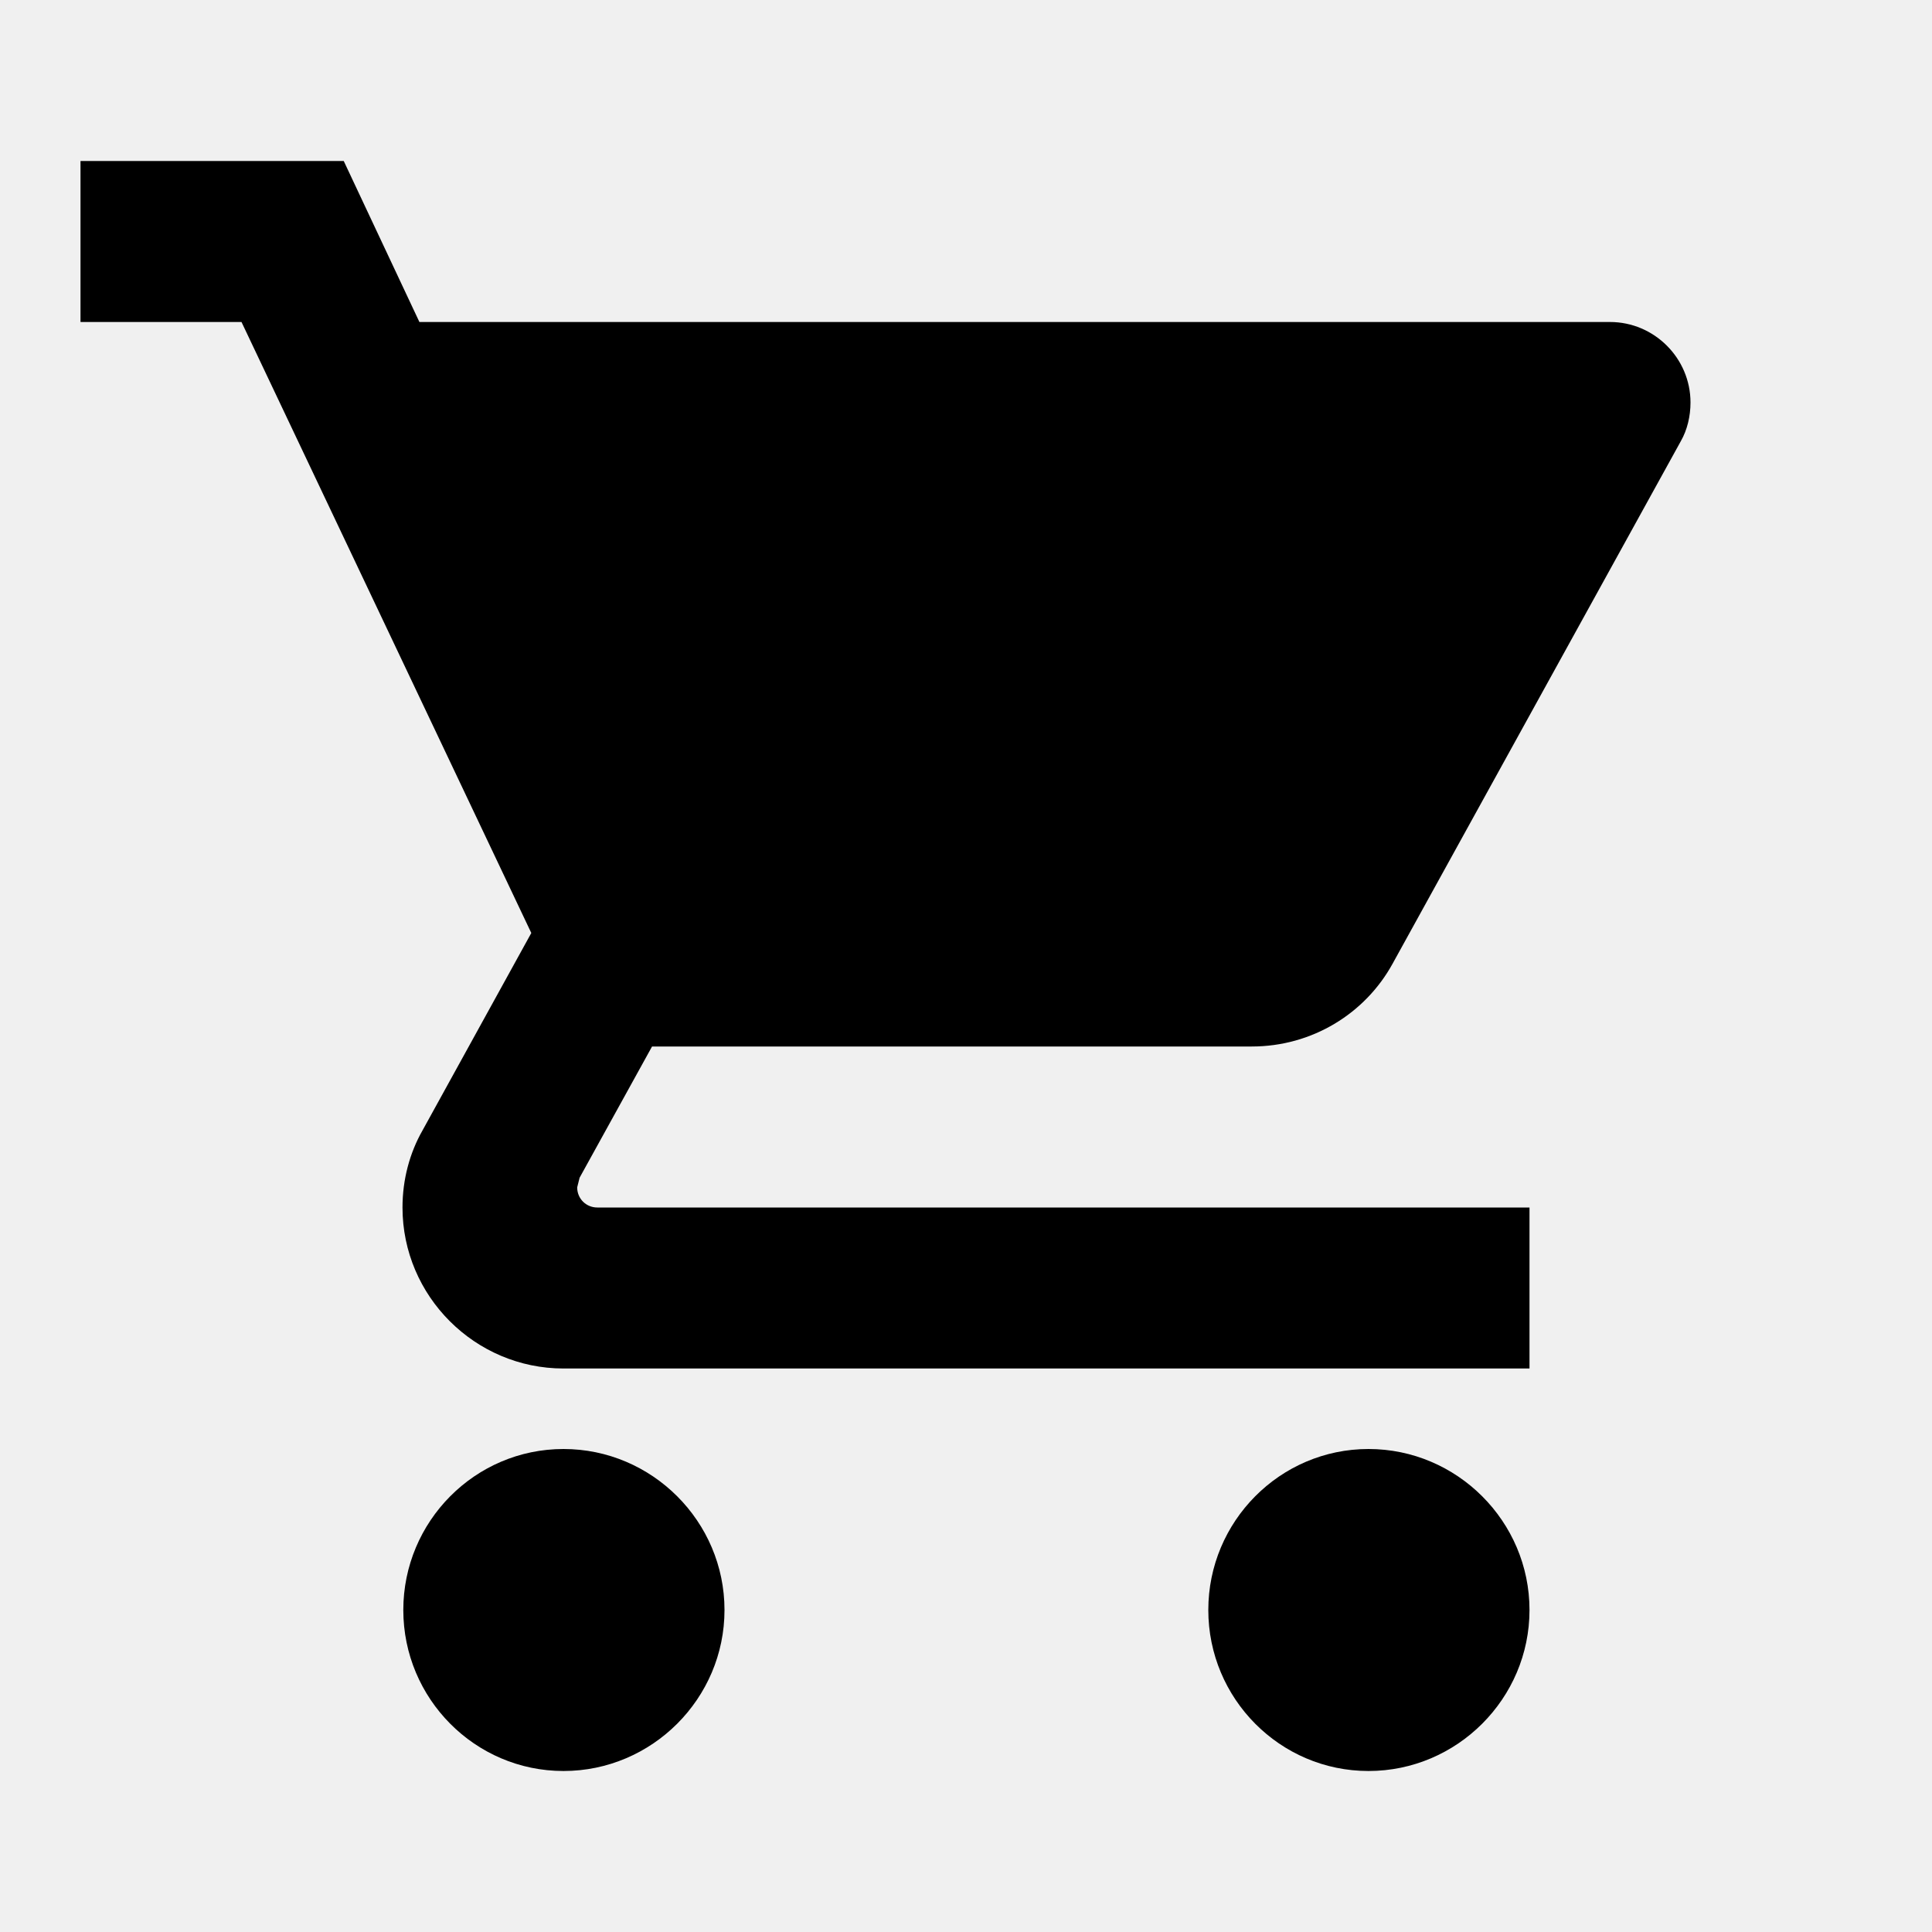
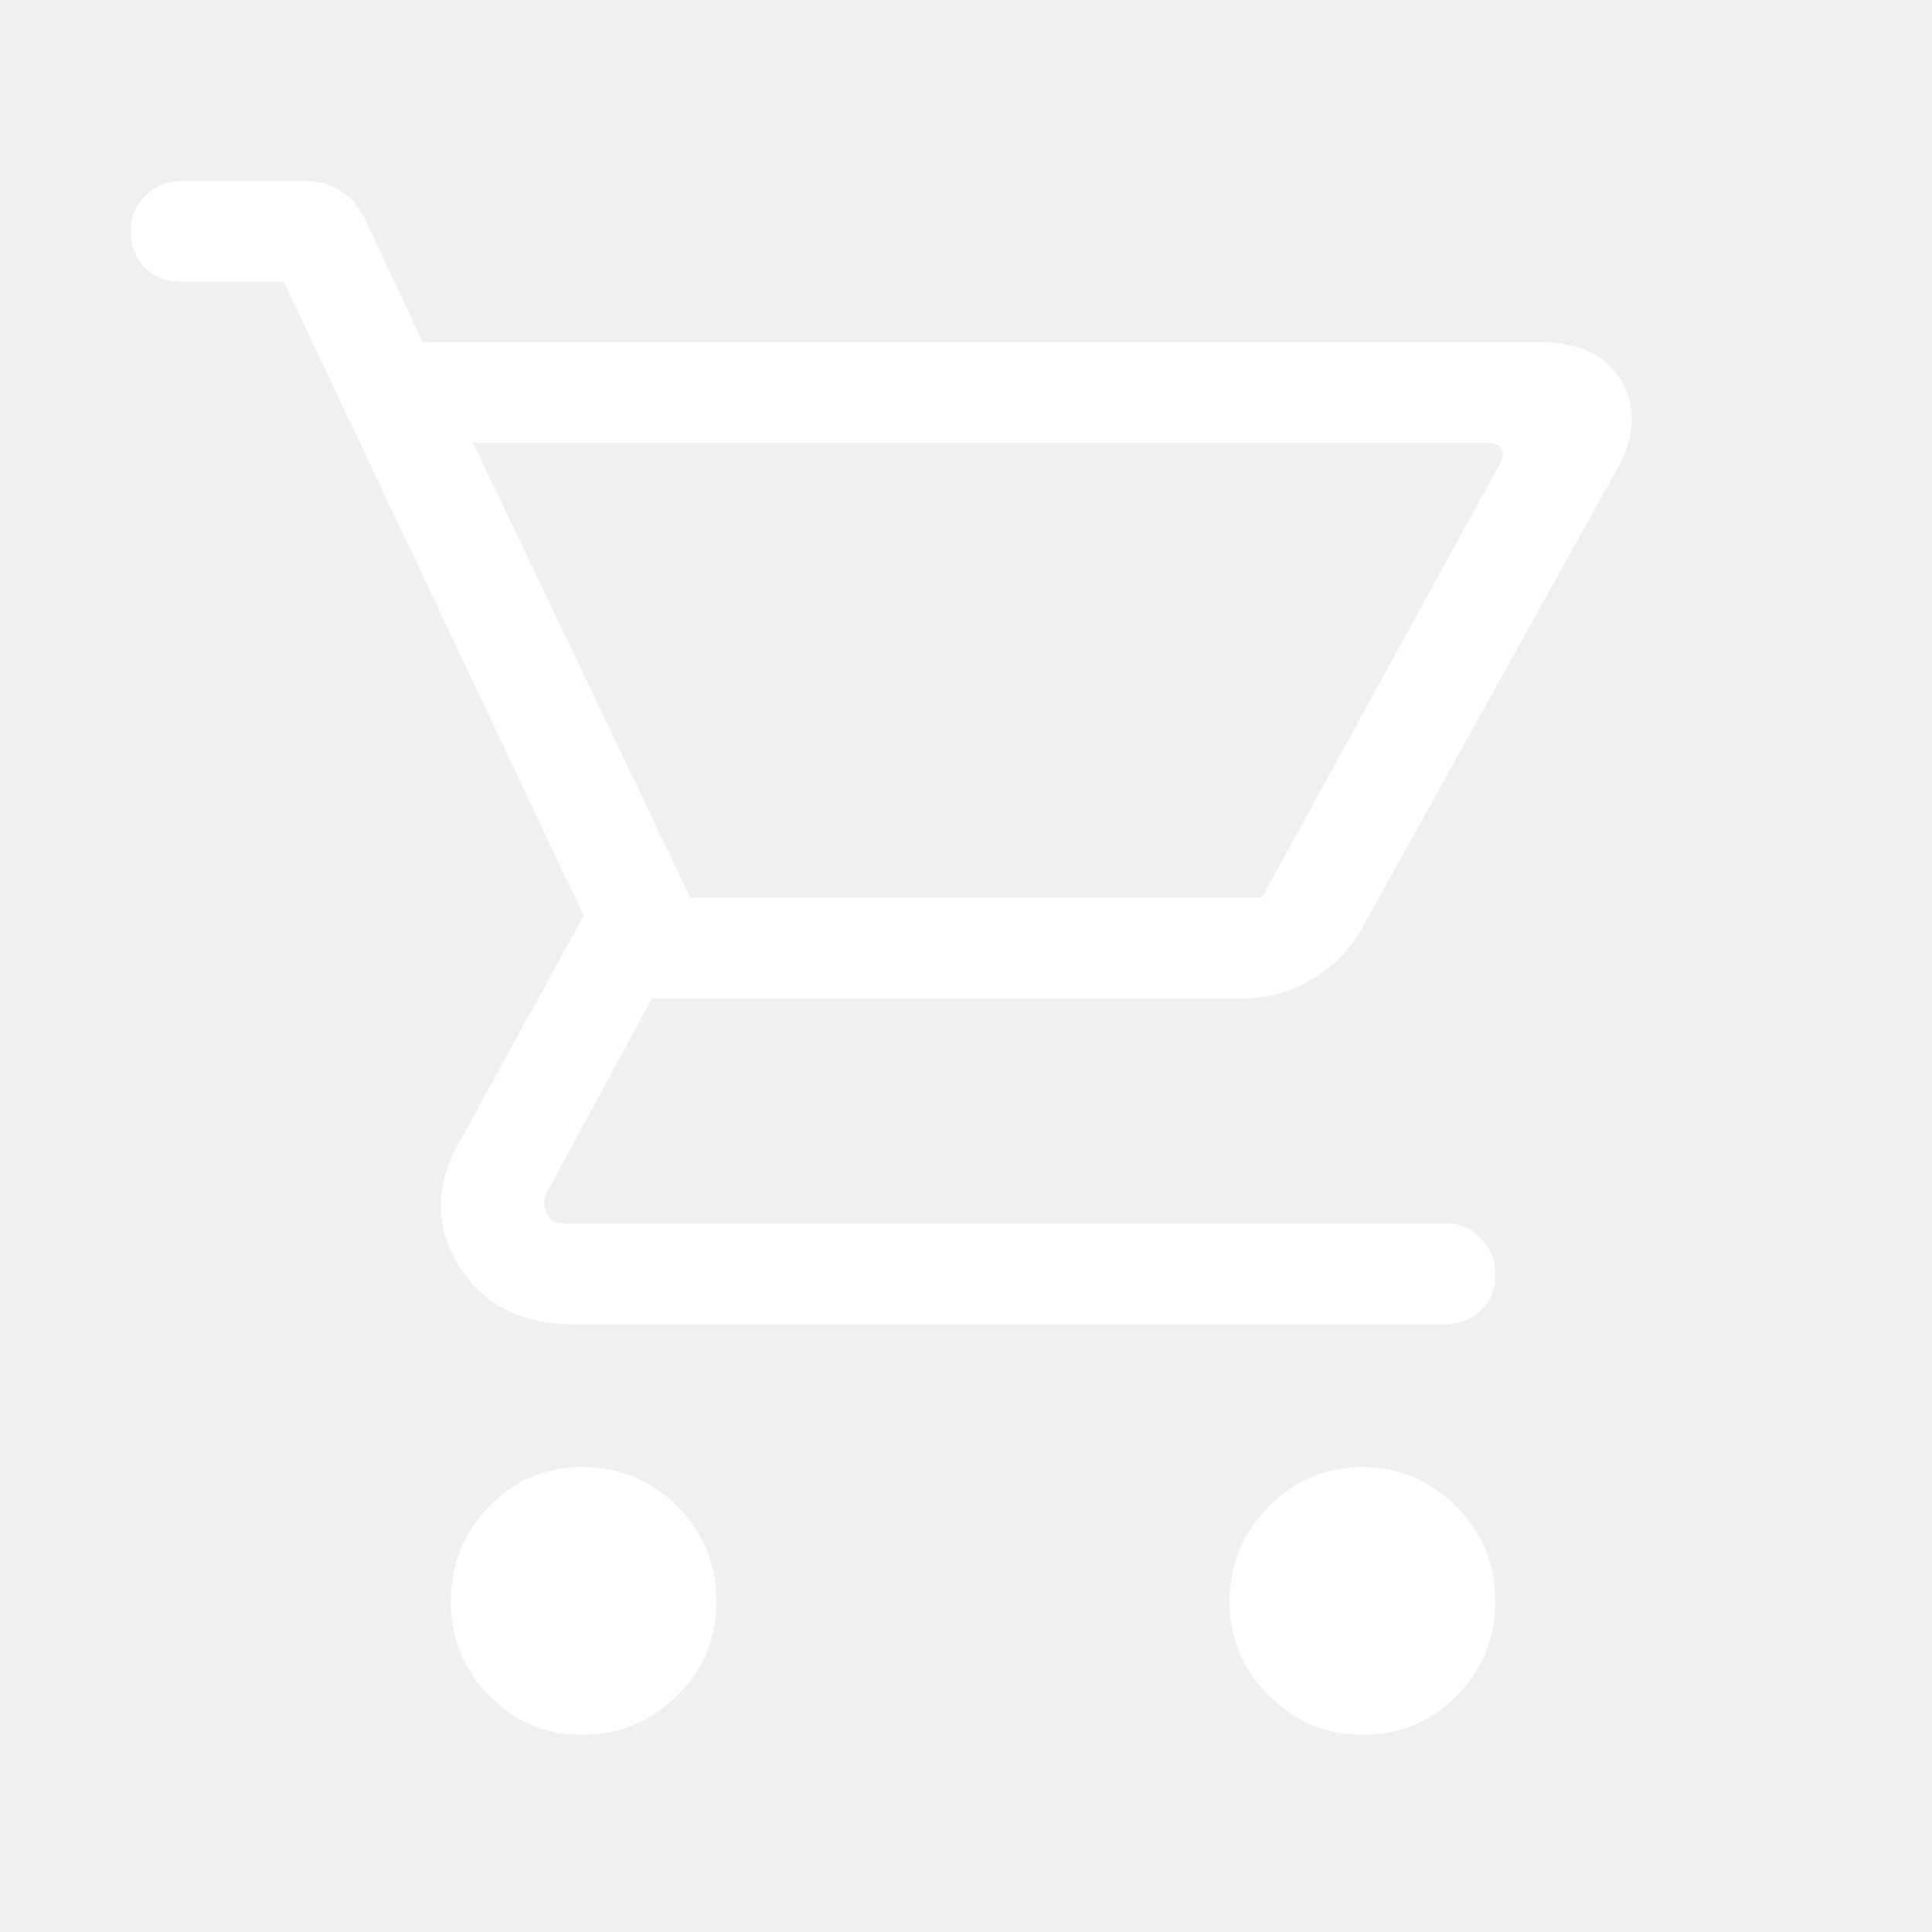
- <svg xmlns="http://www.w3.org/2000/svg" height="24px" viewBox="0 0 24 24" width="24px" fill="#000000">
-   <path d="M0 0h24v24H0z" fill="none" />
-   <path d="M7 18c-1.1 0-1.99.9-1.99 2S5.9 22 7 22s2-.9 2-2-.9-2-2-2zM1 2v2h2l3.6 7.59-1.35 2.45c-.16.28-.25.61-.25.96 0 1.1.9 2 2 2h12v-2H7.42c-.14 0-.25-.11-.25-.25l.03-.12.9-1.63h7.45c.75 0 1.41-.41 1.75-1.03l3.58-6.49c.08-.14.12-.31.12-.48 0-.55-.45-1-1-1H5.21l-.94-2H1zm16 16c-1.1 0-1.99.9-1.99 2s.89 2 1.99 2 2-.9 2-2-.9-2-2-2z" />
+ <svg xmlns="http://www.w3.org/2000/svg" fill="#fff" height="40" width="40">
+   <path fill="#fff" d="M12.042 35.917Q10.917 35.917 10.125 35.104Q9.333 34.292 9.333 33.167Q9.333 32 10.125 31.188Q10.917 30.375 12.042 30.375Q13.208 30.375 14.021 31.188Q14.833 32 14.833 33.167Q14.833 34.292 14.021 35.104Q13.208 35.917 12.042 35.917ZM28.208 35.917Q27.083 35.917 26.271 35.104Q25.458 34.292 25.458 33.167Q25.458 32 26.271 31.188Q27.083 30.375 28.208 30.375Q29.333 30.375 30.146 31.188Q30.958 32 30.958 33.167Q30.958 34.292 30.167 35.104Q29.375 35.917 28.208 35.917ZM9.792 9.167 14.292 18.583H26.125L31.042 9.625Q31.167 9.417 31.083 9.292Q31 9.167 30.792 9.167ZM11.875 27.417Q10.25 27.417 9.5 26.208Q8.75 25 9.5 23.667L12.083 18.958L5.875 5.833H3.708Q3.292 5.833 3 5.542Q2.708 5.25 2.708 4.792Q2.708 4.333 3.021 4.042Q3.333 3.75 3.75 3.75H6.375Q6.75 3.75 7.062 3.958Q7.375 4.167 7.542 4.5L8.75 7.083H31.875Q33.125 7.083 33.583 7.917Q34.042 8.75 33.458 9.75L28.25 19.125Q27.875 19.833 27.208 20.25Q26.542 20.667 25.75 20.667H13.5L11.333 24.667Q11.208 24.875 11.312 25.104Q11.417 25.333 11.667 25.333H29.958Q30.375 25.333 30.667 25.646Q30.958 25.958 30.958 26.375Q30.958 26.833 30.667 27.125Q30.375 27.417 29.917 27.417ZM14.292 18.583H26.125Q26.125 18.583 26.125 18.583Q26.125 18.583 26.125 18.583Z" />
</svg>
